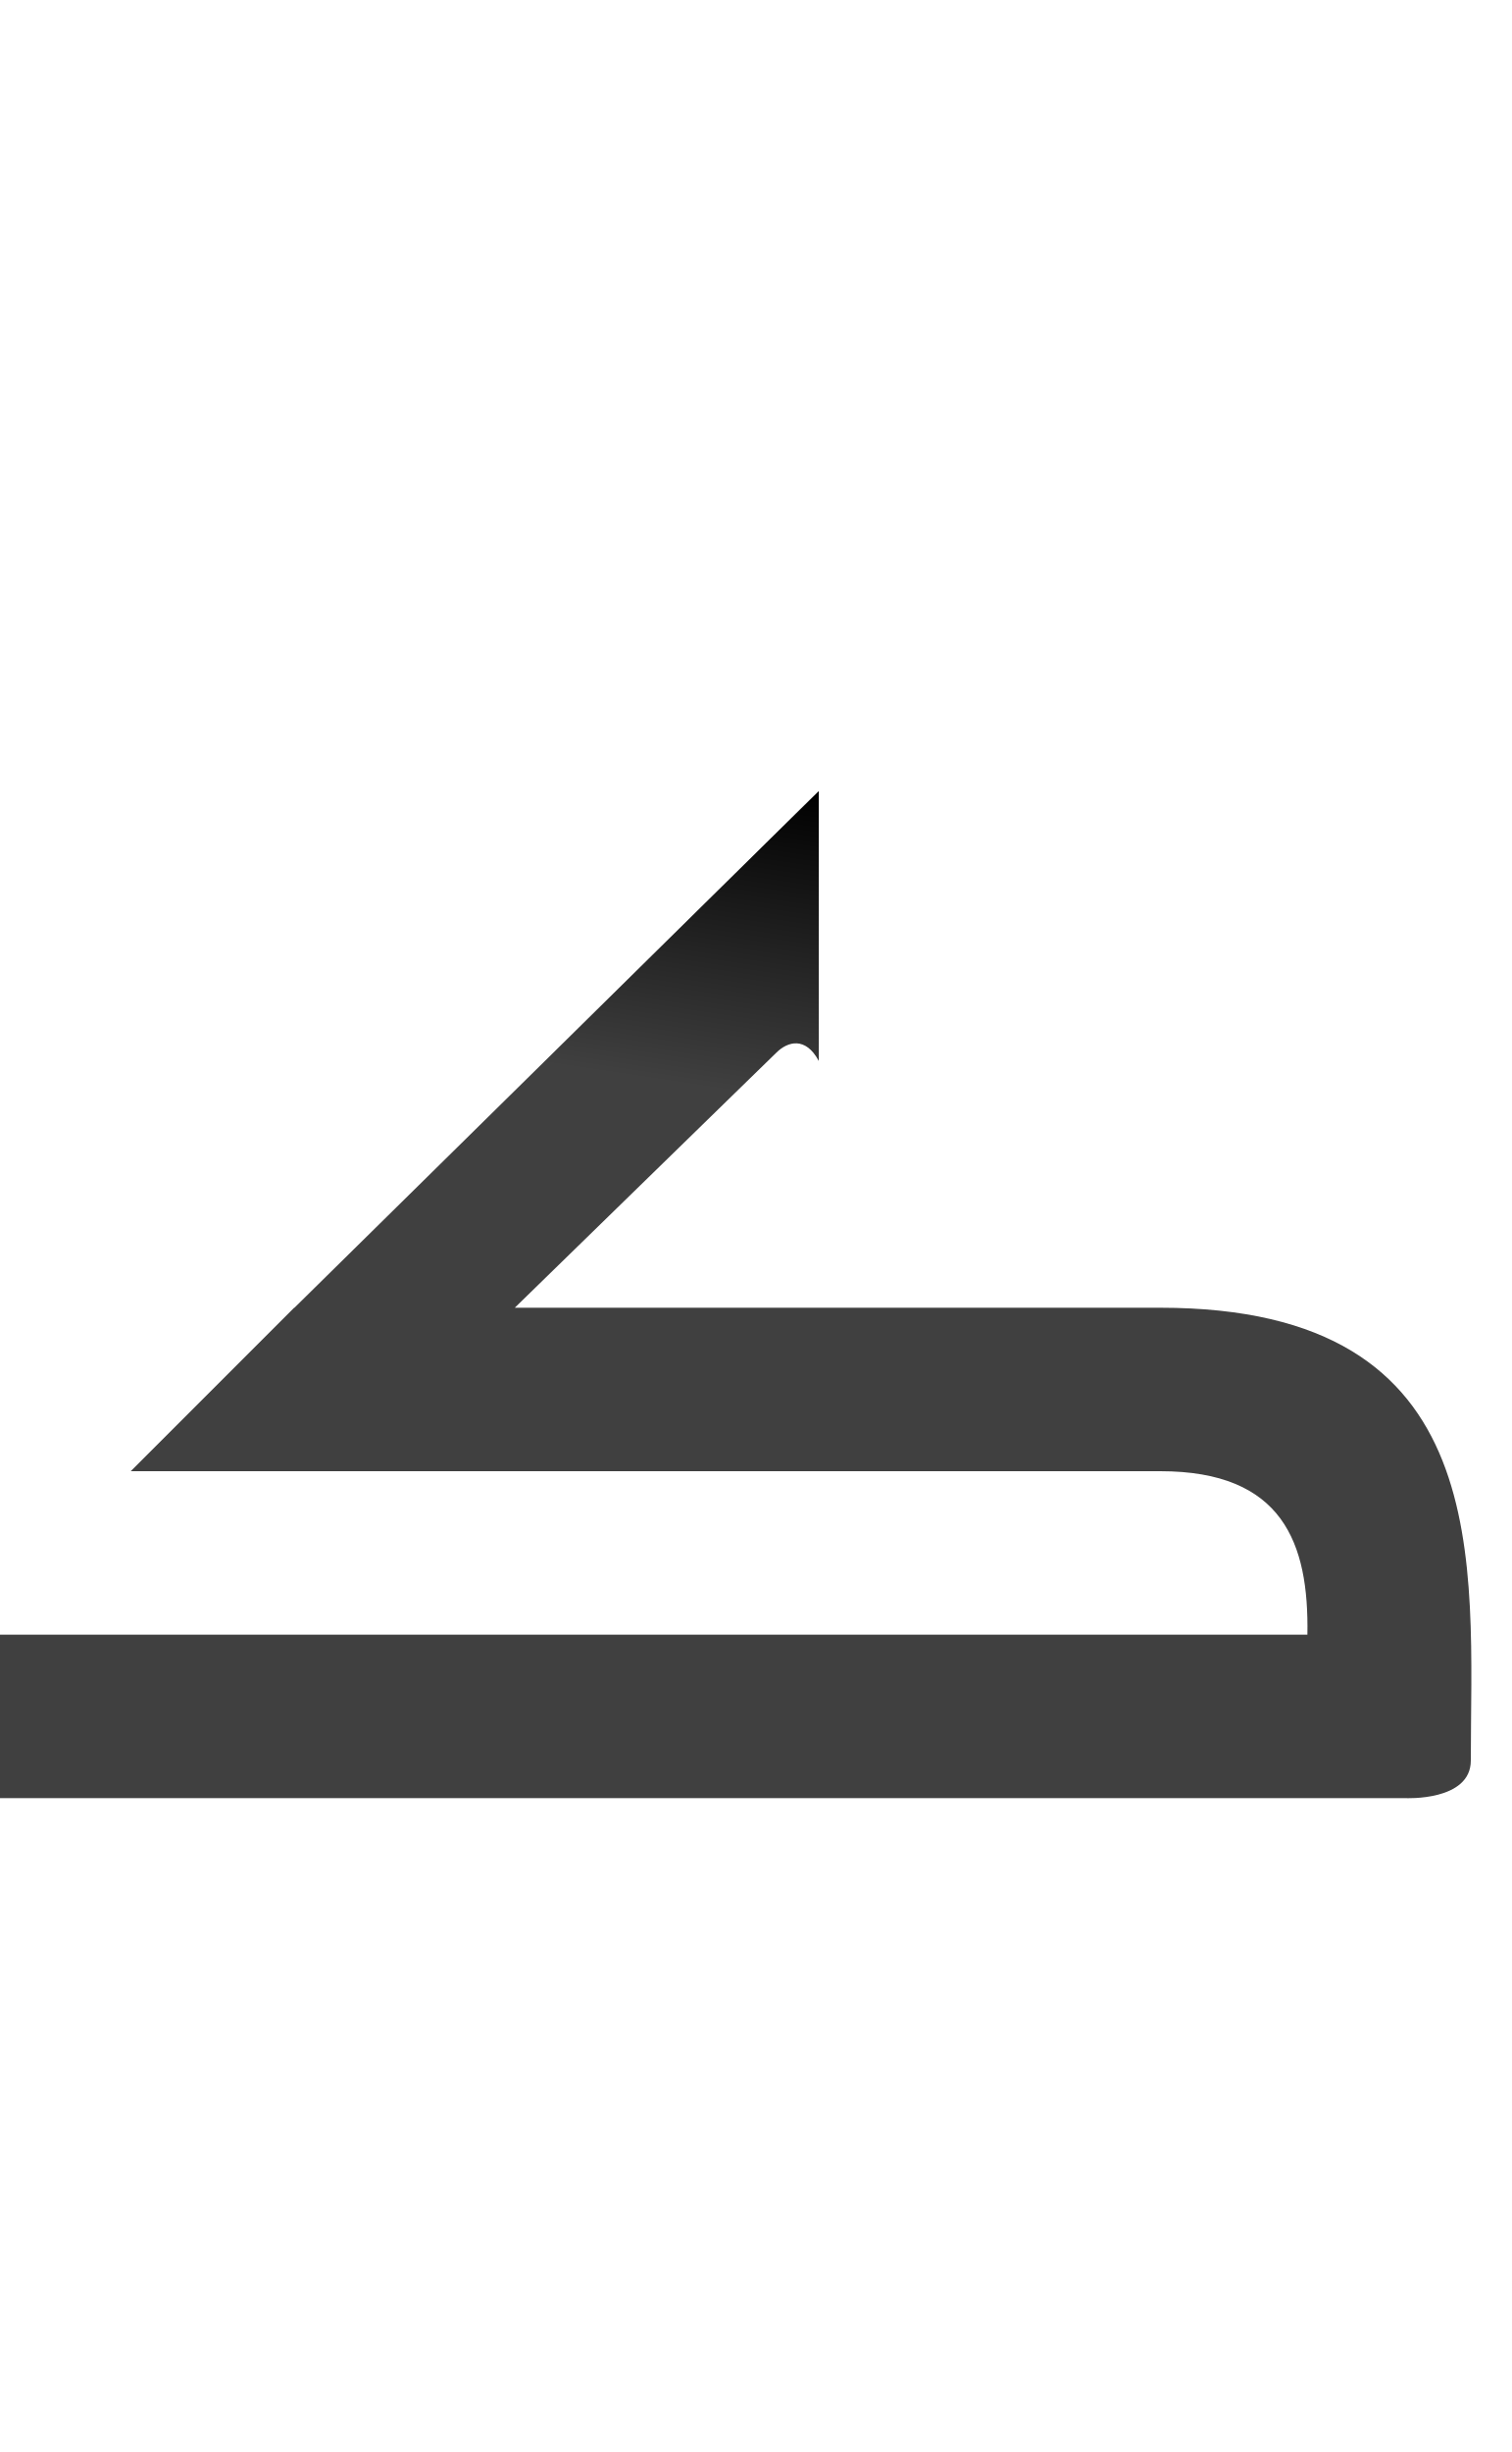
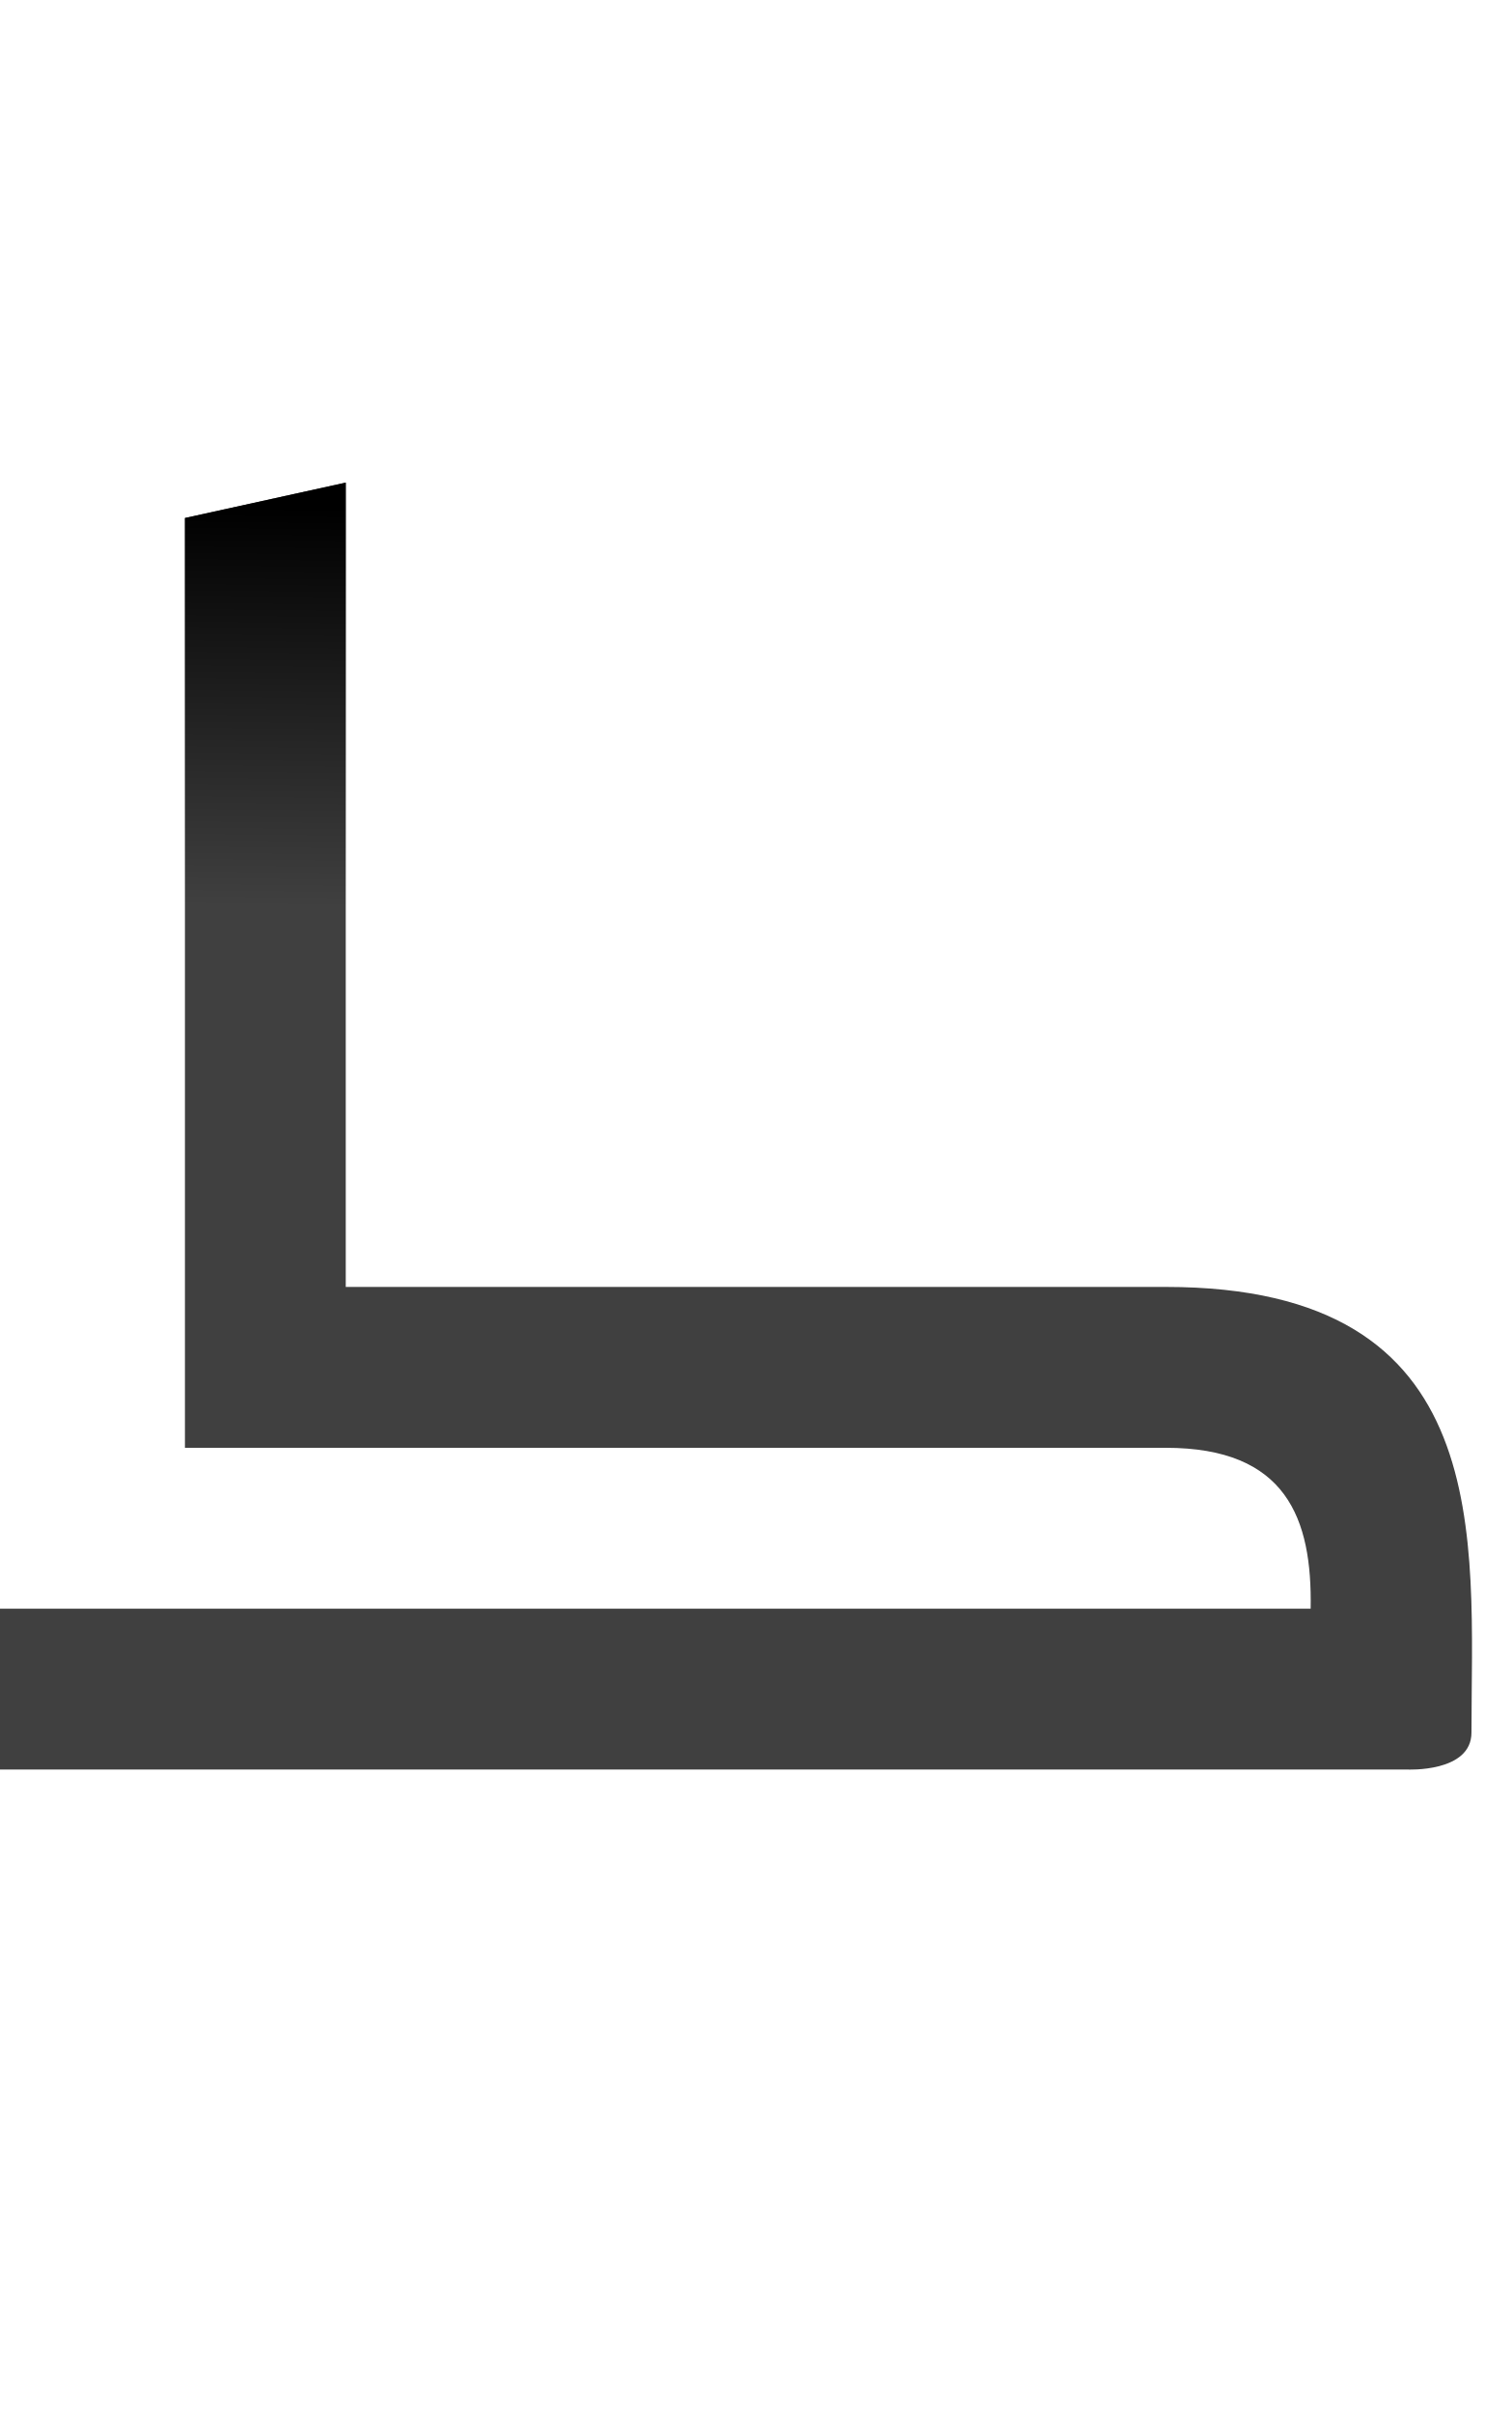
- <svg xmlns="http://www.w3.org/2000/svg" xmlns:xlink="http://www.w3.org/1999/xlink" version="1.1" viewBox="0 0 925.0 1500.0" width="925.0" height="1500.0" id="svg121">
-   <defs id="defs123">
-     <linearGradient xlink:href="#linearGradient1014" id="linearGradient1140" gradientUnits="userSpaceOnUse" x1="584.732" y1="616.035" x2="556.479" y2="428.786" gradientTransform="matrix(1,0,0,-1,-85,1100)" />
-     <linearGradient id="linearGradient1014">
-       <stop style="stop-color:#000000;stop-opacity:1;" offset="0" id="stop1010" />
-       <stop style="stop-color:#000000;stop-opacity:0;" offset="1" id="stop1012" />
+ <svg xmlns="http://www.w3.org/2000/svg" xmlns:xlink="http://www.w3.org/1999/xlink" version="1.1" viewBox="0 0 940.0 1500.0" width="940.0" height="1500.0" id="svg133">
+   <defs id="defs135">
+     <linearGradient id="linearGradient1925">
+       <stop style="stop-color:#000000;stop-opacity:1;" offset="0" id="stop1921" />
+       <stop style="stop-color:#000000;stop-opacity:0;" offset="1" id="stop1923" />
    </linearGradient>
+     <linearGradient xlink:href="#linearGradient1925" id="linearGradient1927" x1="161.208" y1="784.545" x2="158.291" y2="536.894" gradientUnits="userSpaceOnUse" />
  </defs>
-   <g transform="matrix(1 0 0 -1 0 1100.0)" id="g119">
-     <path fill="#404040" d="M-60.0 0.0H860.0C860.0 0.0 900.0 -2.0 900.0 23.0C900.0 143.0 917.0 300.0 710.0 300.0H180.0L80.0 200.0H710.0C785.0 200.0 801.0 156.0 800.0 100.0H0.0L-60.0 0.0ZM235.0 222.0 475.0 456.0C482.0 463.0 493.0 466.0 501.0 451.0V616.0L169.0 289.0L235.0 222.0Z" id="path117" />
+   <g transform="matrix(1 0 0 -1 0 1100.0)" id="g131">
+     <path fill="#404040" d="M-20.0 0.0H875.0C875.0 0.0 915.0 -2.0 915.0 23.0C915.0 143.0 932.0 300.0 725.0 300.0H160.0V200.0H725.0C800.0 200.0 816.0 156.0 815.0 100.0H-20.0V0.0ZM115.0 200.0H215.0V800.0L115.0 778.0V200.0Z" id="path129" />
  </g>
-   <path fill="#404040" d="m -60,1100 h 920 c 0,0 40,2 40,-23 0,-120 17,-277 -190,-277 H 180 L 80,900 h 630 c 75,0 91,44 90,100 H 0 Z M 235,878 475,644 c 7,-7 18,-10 26,5 V 484 L 169,811 Z" id="path1117" style="fill:url(#linearGradient1140);fill-opacity:1" />
+   <g transform="matrix(1 0 0 -1 0 1100.0)" id="g1844" style="fill:url(#linearGradient1927);fill-opacity:1">
+     <path fill="#404040" d="M-20.0 0.0H875.0C875.0 0.0 915.0 -2.0 915.0 23.0C915.0 143.0 932.0 300.0 725.0 300.0H160.0V200.0H725.0C800.0 200.0 816.0 156.0 815.0 100.0H-20.0V0.0ZM115.0 200.0H215.0V800.0L115.0 778.0V200.0Z" id="path1842" style="fill:url(#linearGradient1927);fill-opacity:1" />
+   </g>
</svg>
